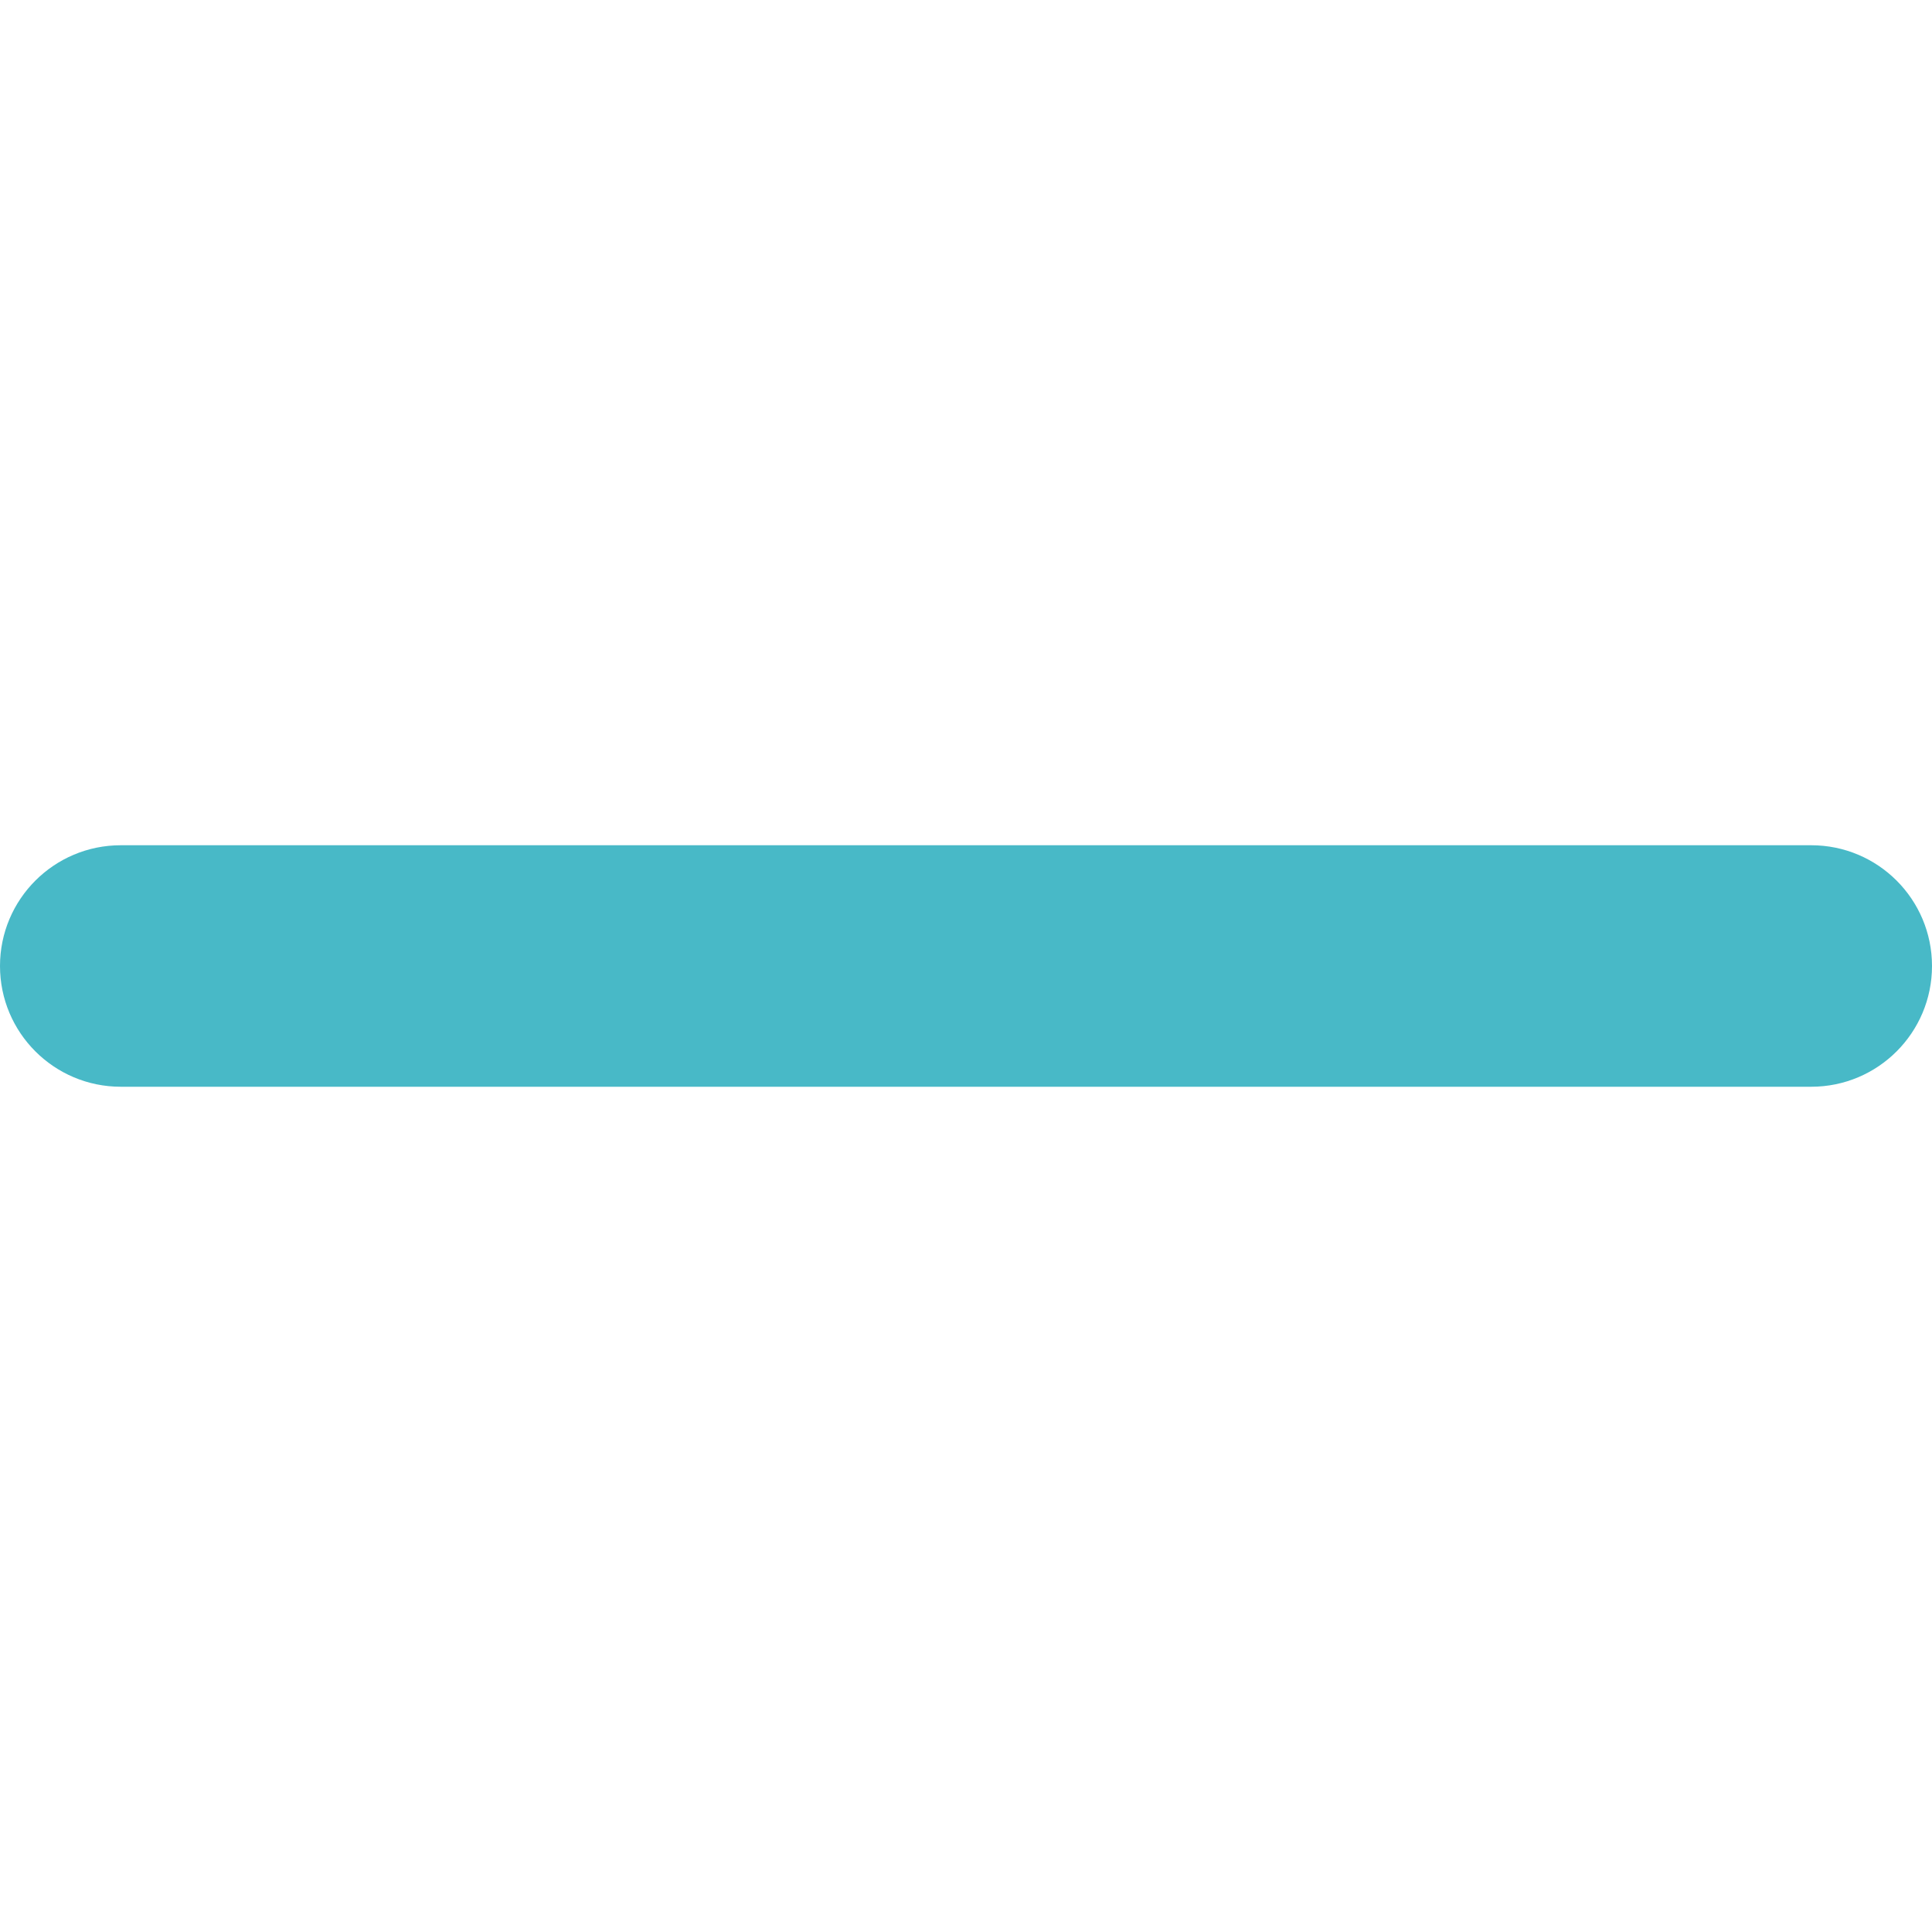
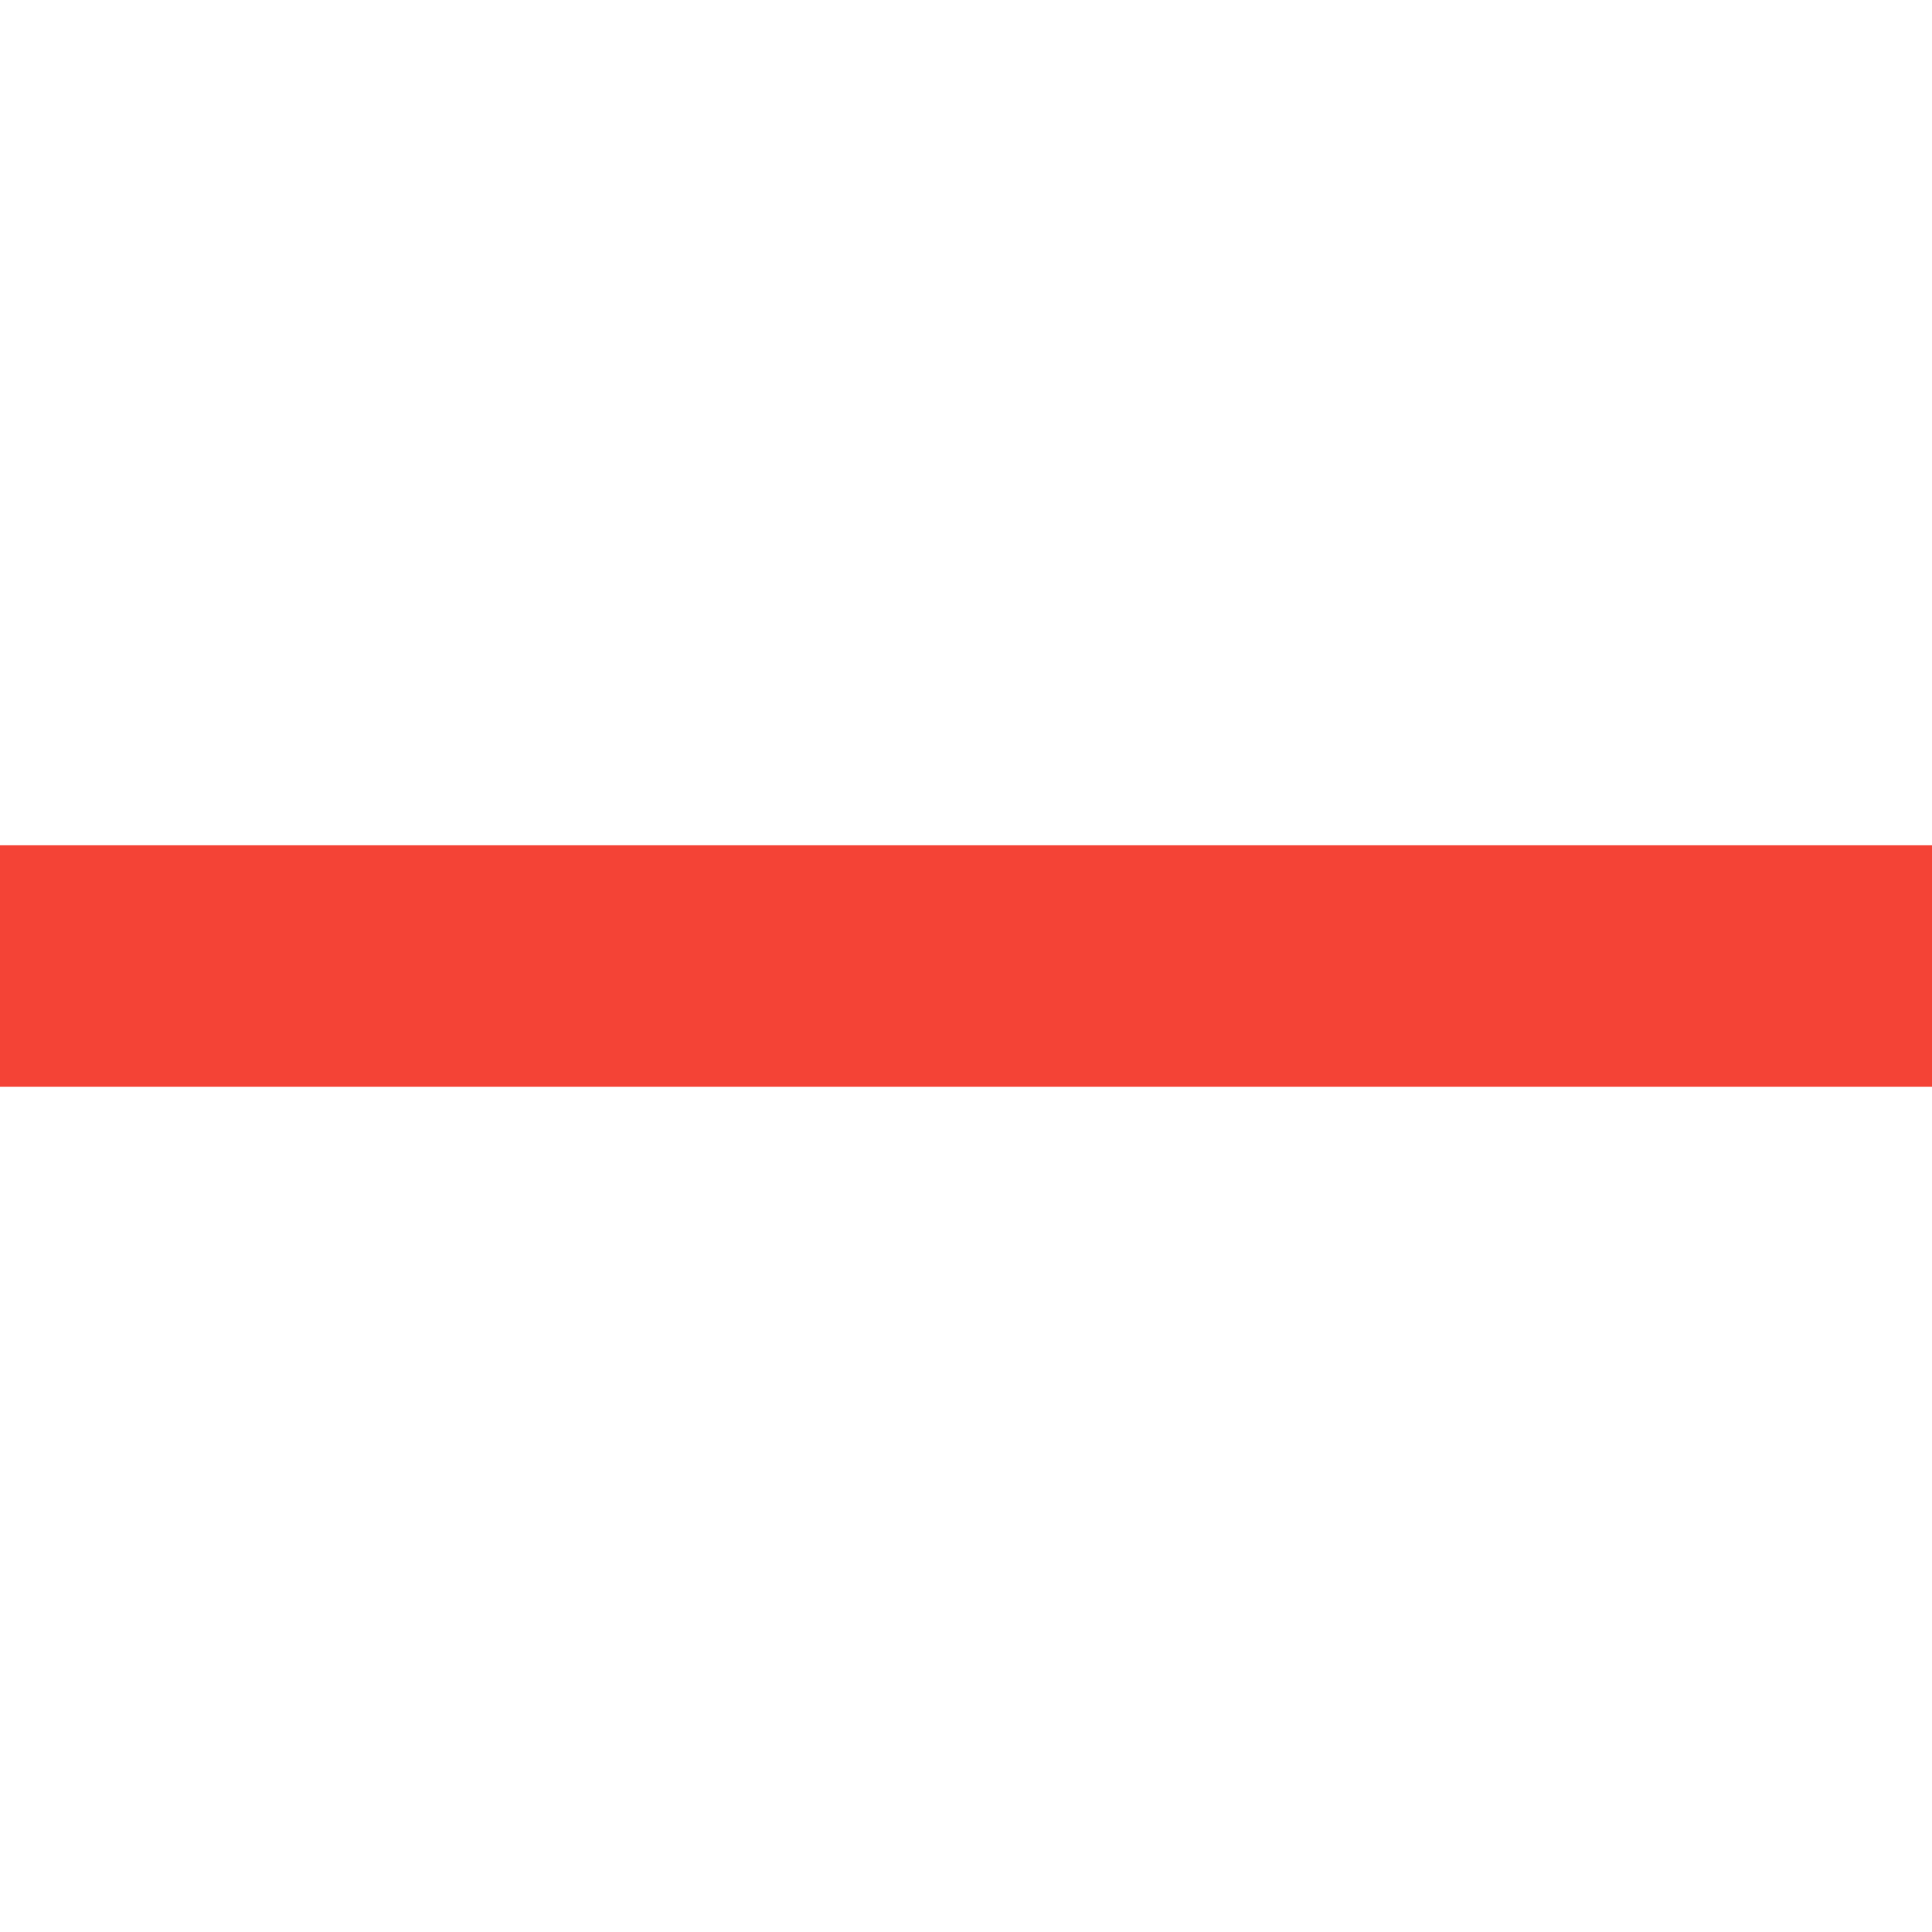
<svg xmlns="http://www.w3.org/2000/svg" width="128" height="128" viewBox="0 0 128 128" id="svg4614" version="1.1">
  <defs id="defs4616" />
  <g id="layer1" transform="translate(0,-924.3622)">
-     <rect style="fill:#48b9c7;fill-opacity:1;stroke:none" id="use4517-2-4-9-5" width="128" height="16" x="0" y="980.362" ry="8" />
+     <rect style="fill:#f44336;fill-opacity:1;stroke:none" id="use4517-2-4-9-5" width="128" height="16" x="0" y="980.362" />
  </g>
</svg>
